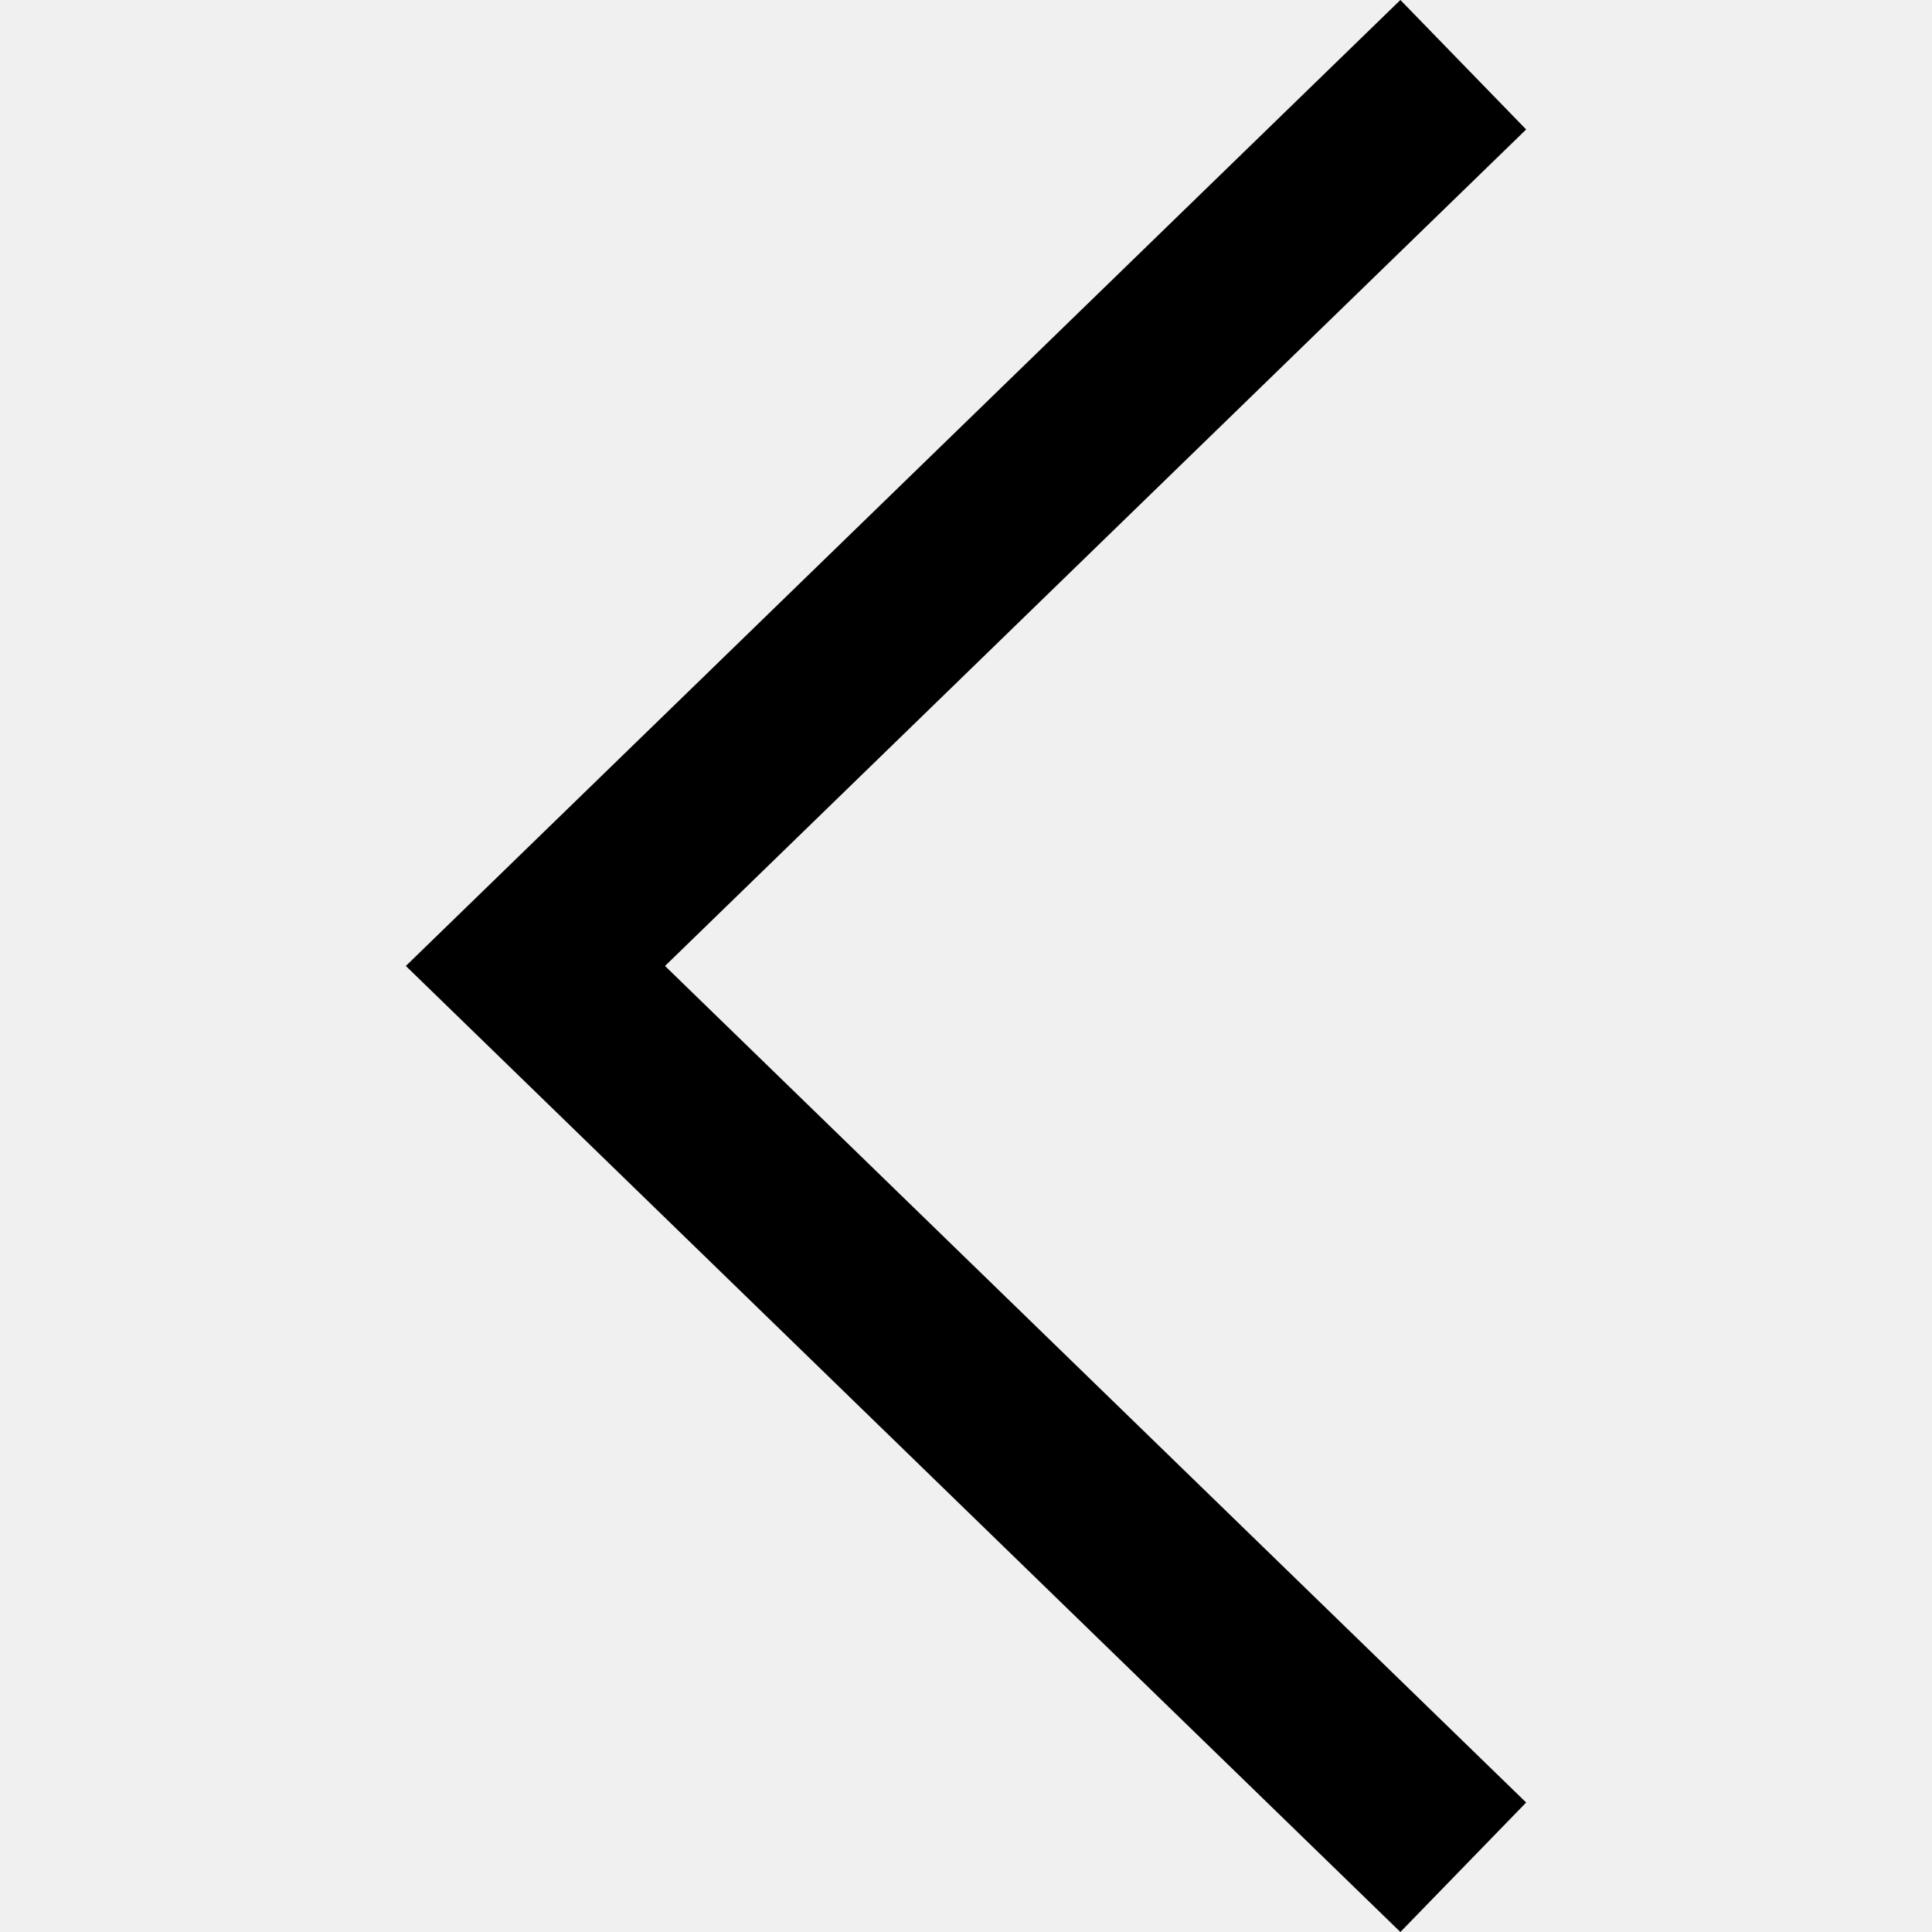
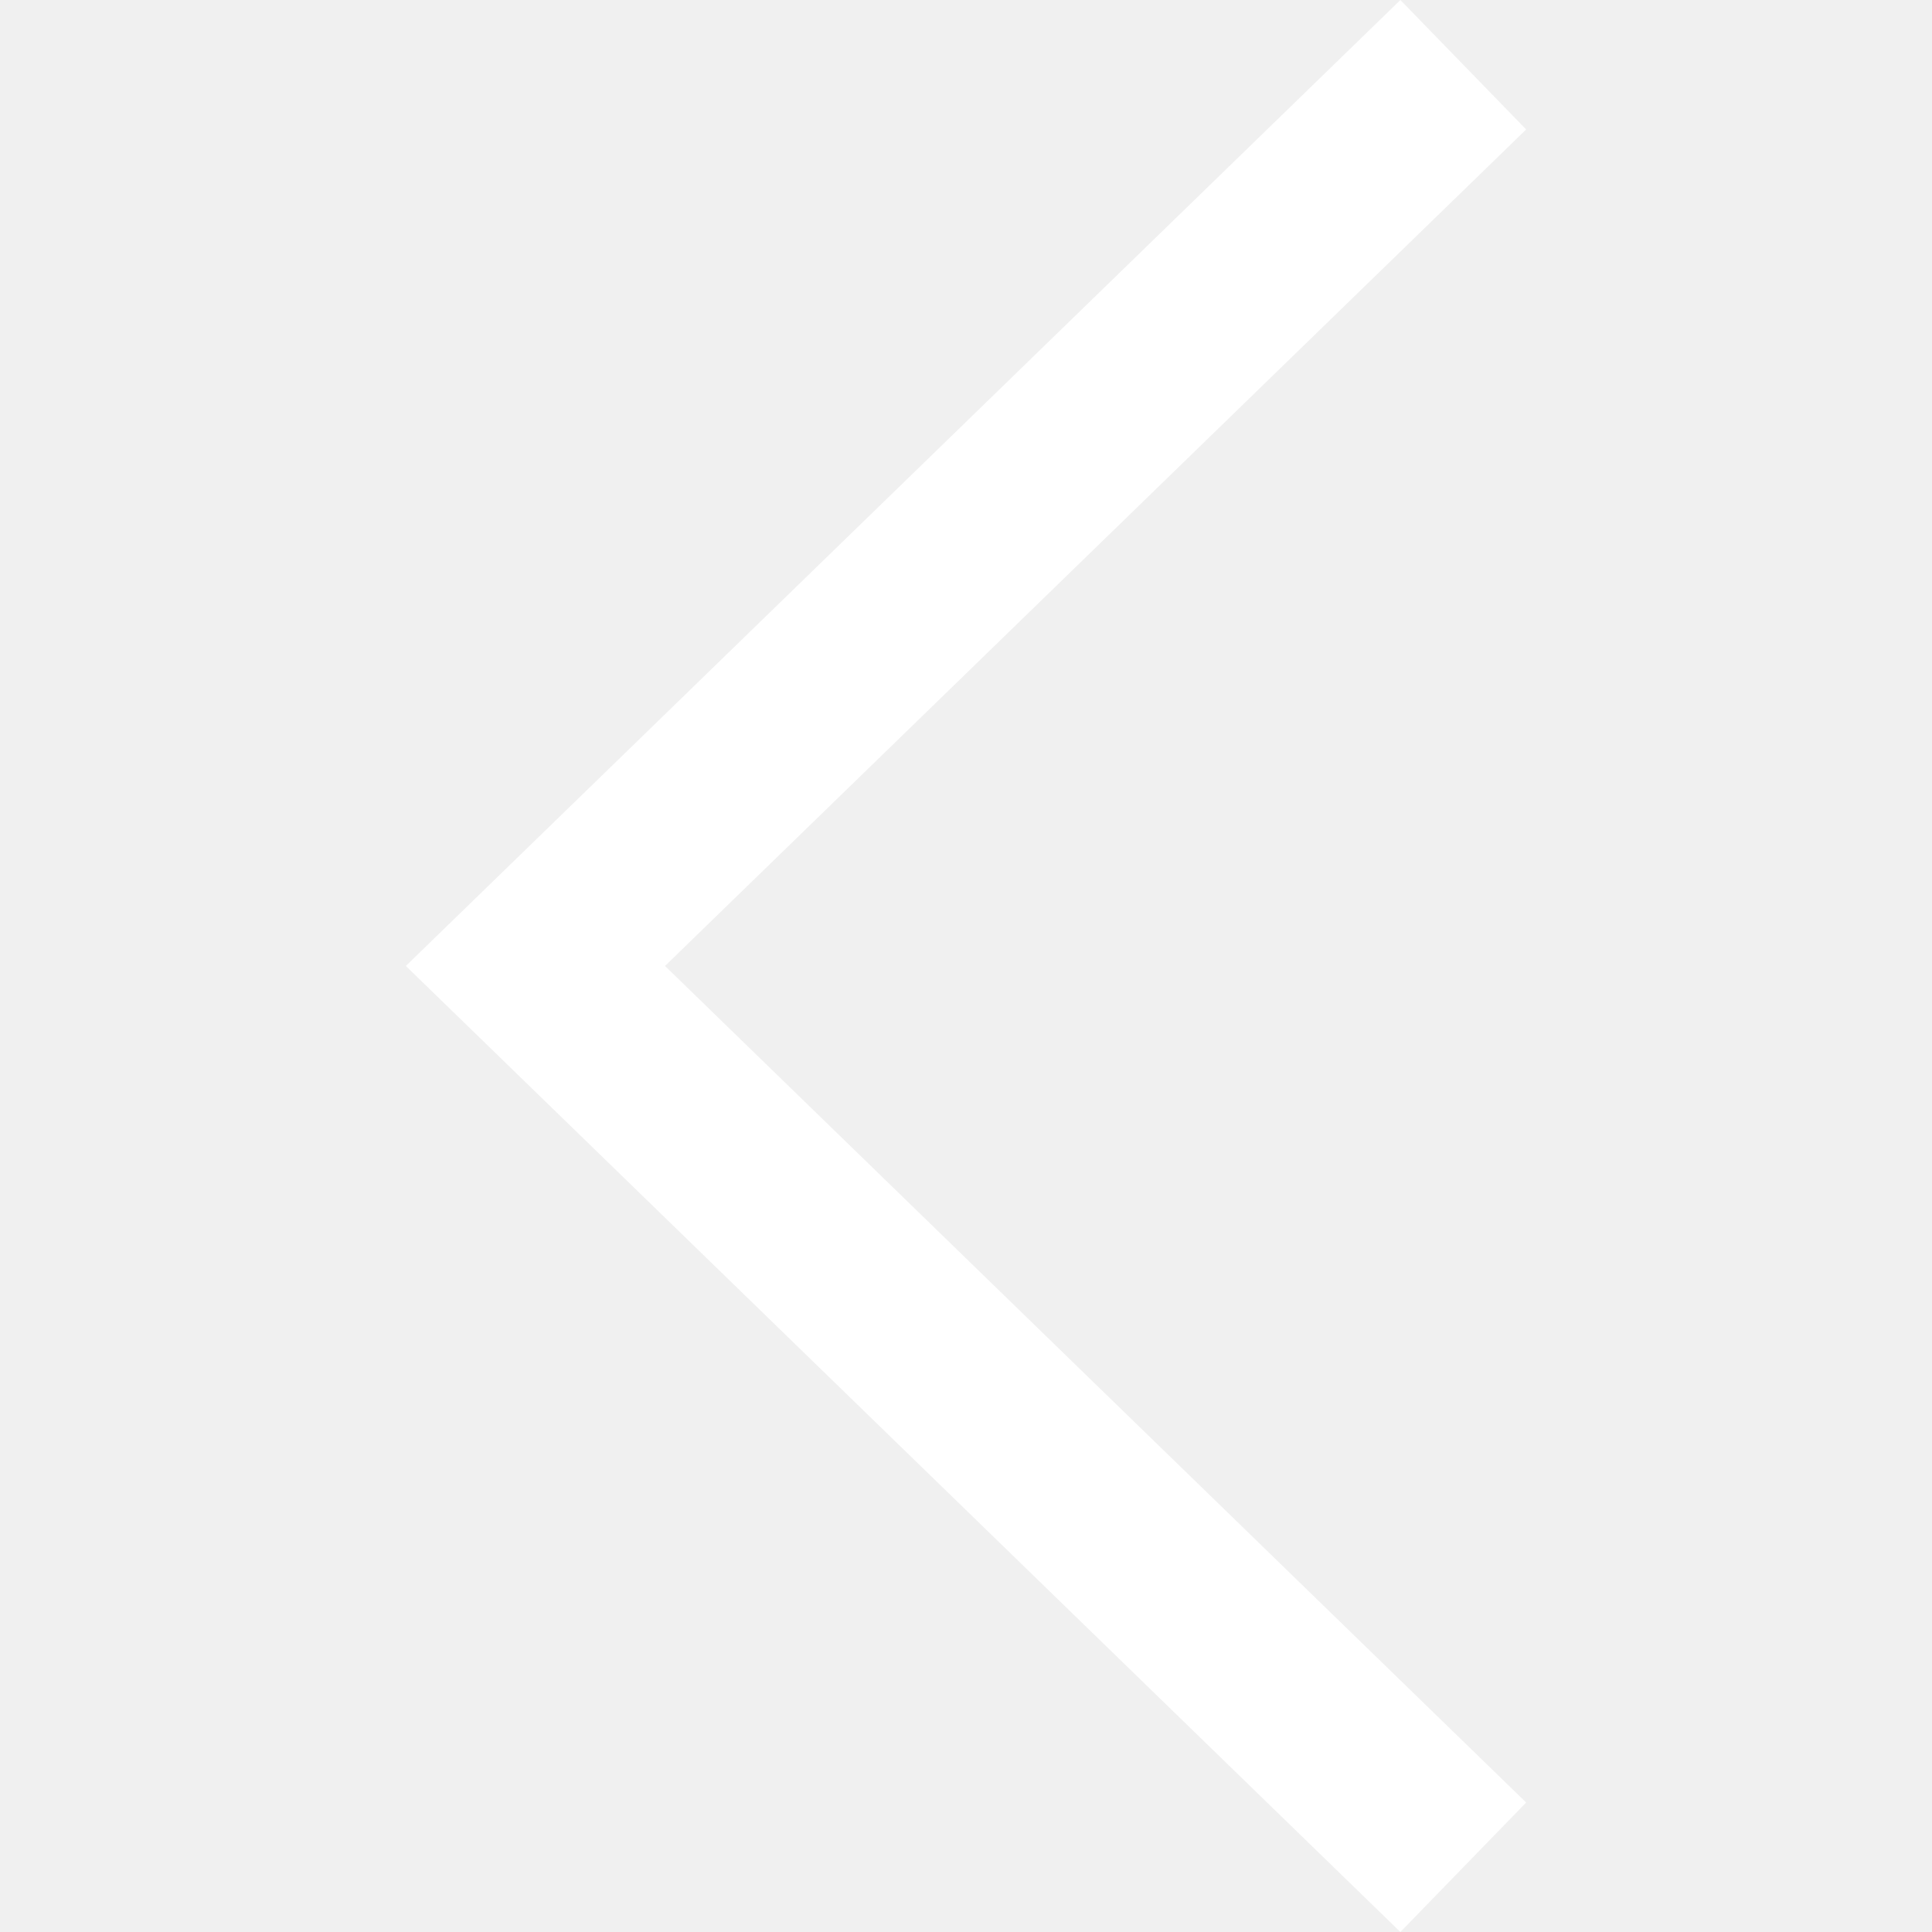
<svg xmlns="http://www.w3.org/2000/svg" width="370.814" height="370.814" viewBox="0 0 370.814 370.814">
-   <path d="M292.92 24.848L268.78 0 77.896 185.4 268.78 370.815l24.14-24.853L127.638 185.4z" />
+   <path d="M292.92 24.848L268.78 0 77.896 185.4 268.78 370.815l24.14-24.853L127.638 185.4z" fill="white" />
</svg>
